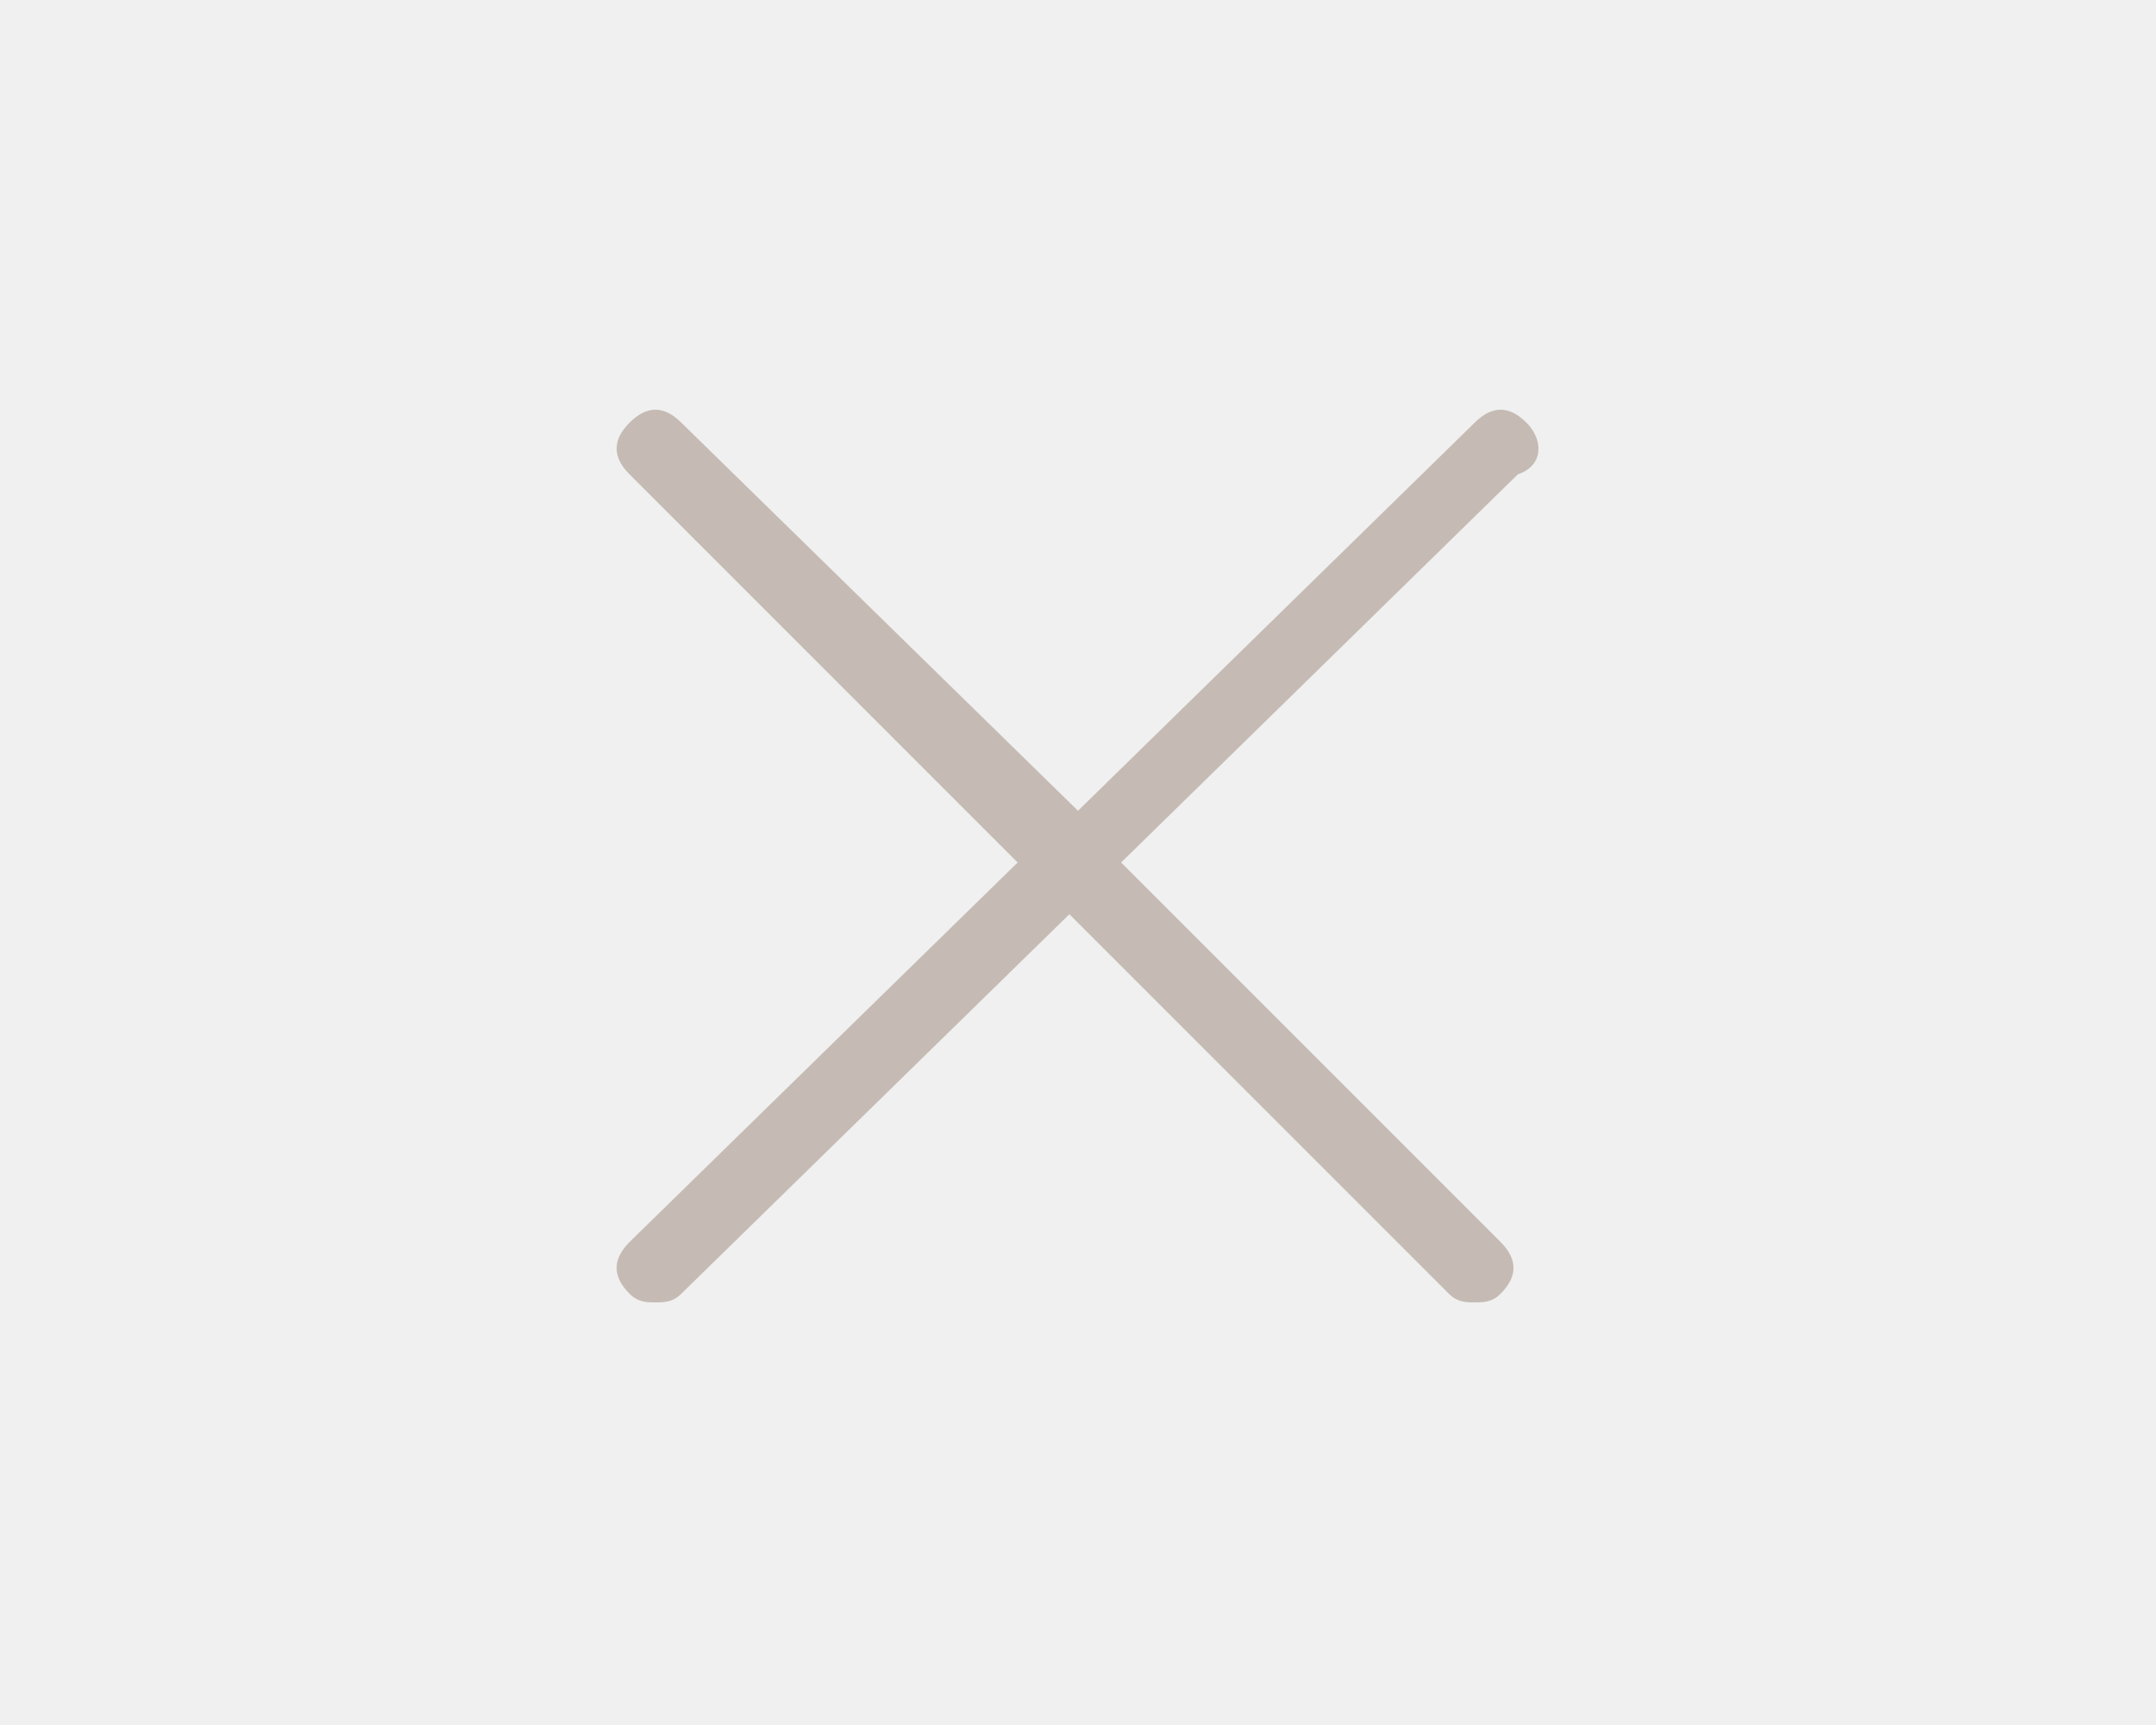
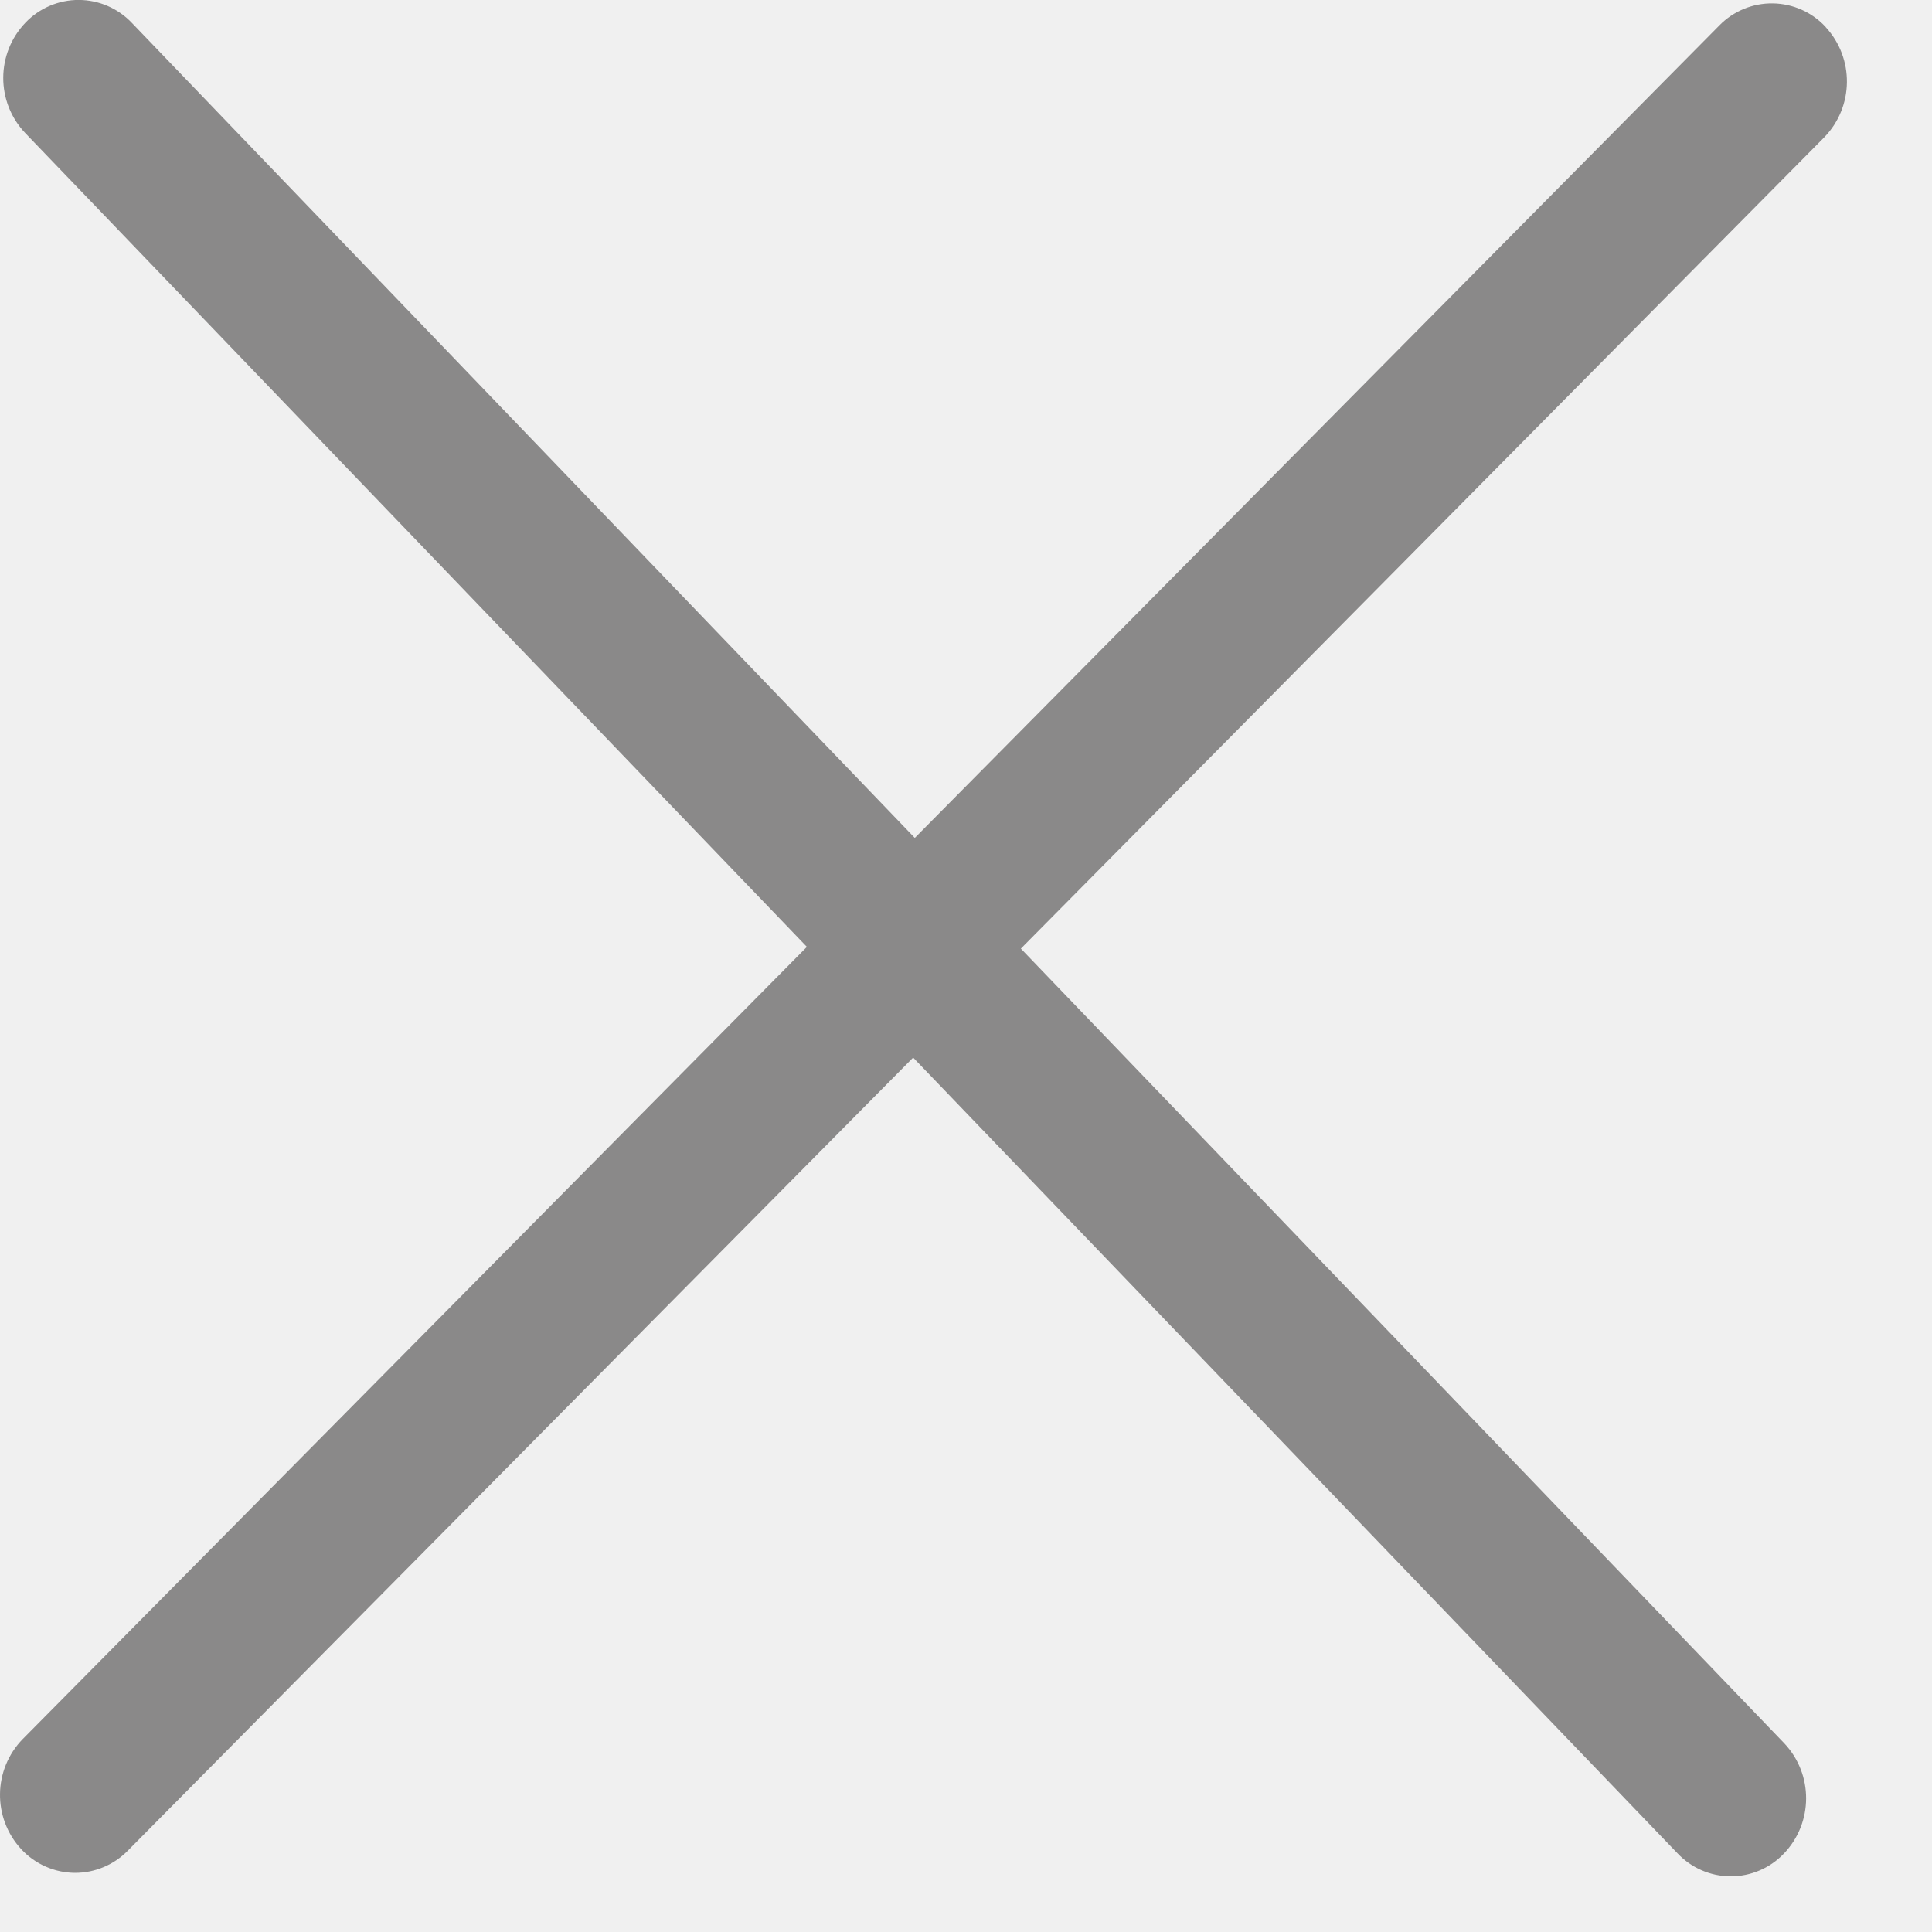
- <svg xmlns="http://www.w3.org/2000/svg" version="1.1" id="Layer_1" x="0px" y="0px" viewBox="0 0 25 20" style="enable-background:new 0 0 25 20;" xml:space="preserve">
-   <style type="text/css">
- 	.st0{fill:#99999A;}
- 	.st1{fill:#FFFFFF;}
- 	.st2{fill:#C31F4A;}
- 	.st3{fill:#00ADEE;}
- 	.st4{fill:#C4BAB3;}
- 	.st5{fill:#5F6062;}
- 	.st6{fill:#C31F4B;}
- 	.st7{fill:none;}
- 	.st8{fill:#C5BBB4;}
- </style>
-   <path class="st8" d="M17.7,4.9c-0.2-0.2-0.4-0.2-0.6,0l-4.6,4.5L7.9,4.9c-0.2-0.2-0.4-0.2-0.6,0c-0.2,0.2-0.2,0.4,0,0.6l4.5,4.5  l-4.5,4.4c-0.2,0.2-0.2,0.4,0,0.6c0.1,0.1,0.2,0.1,0.3,0.1c0.1,0,0.2,0,0.3-0.1l4.5-4.4l4.4,4.4c0.1,0.1,0.2,0.1,0.3,0.1  c0.1,0,0.2,0,0.3-0.1c0.2-0.2,0.2-0.4,0-0.6l-4.4-4.4l4.6-4.5C17.9,5.4,17.9,5.1,17.7,4.9z" />
+ <svg xmlns="http://www.w3.org/2000/svg" width="20" height="20" viewBox="0 0 20 20">
+   <path fill="#8A8989" fill-rule="evenodd" d="M18.9.28a.759.759 0 0 0-1.102-.016L9.47 8.674 1.366.238A.76.76 0 0 0 .264.234a.828.828 0 0 0-.003 1.143l8.092 8.425-8.117 8.2a.828.828 0 0 0-.015 1.142.765.765 0 0 0 .557.244.764.764 0 0 0 .545-.23l8.13-8.21 7.912 8.237a.758.758 0 0 0 1.101.004.828.828 0 0 0 .004-1.143L10.568 9.82l8.317-8.399A.83.83 0 0 0 18.899.28" />
</svg>
